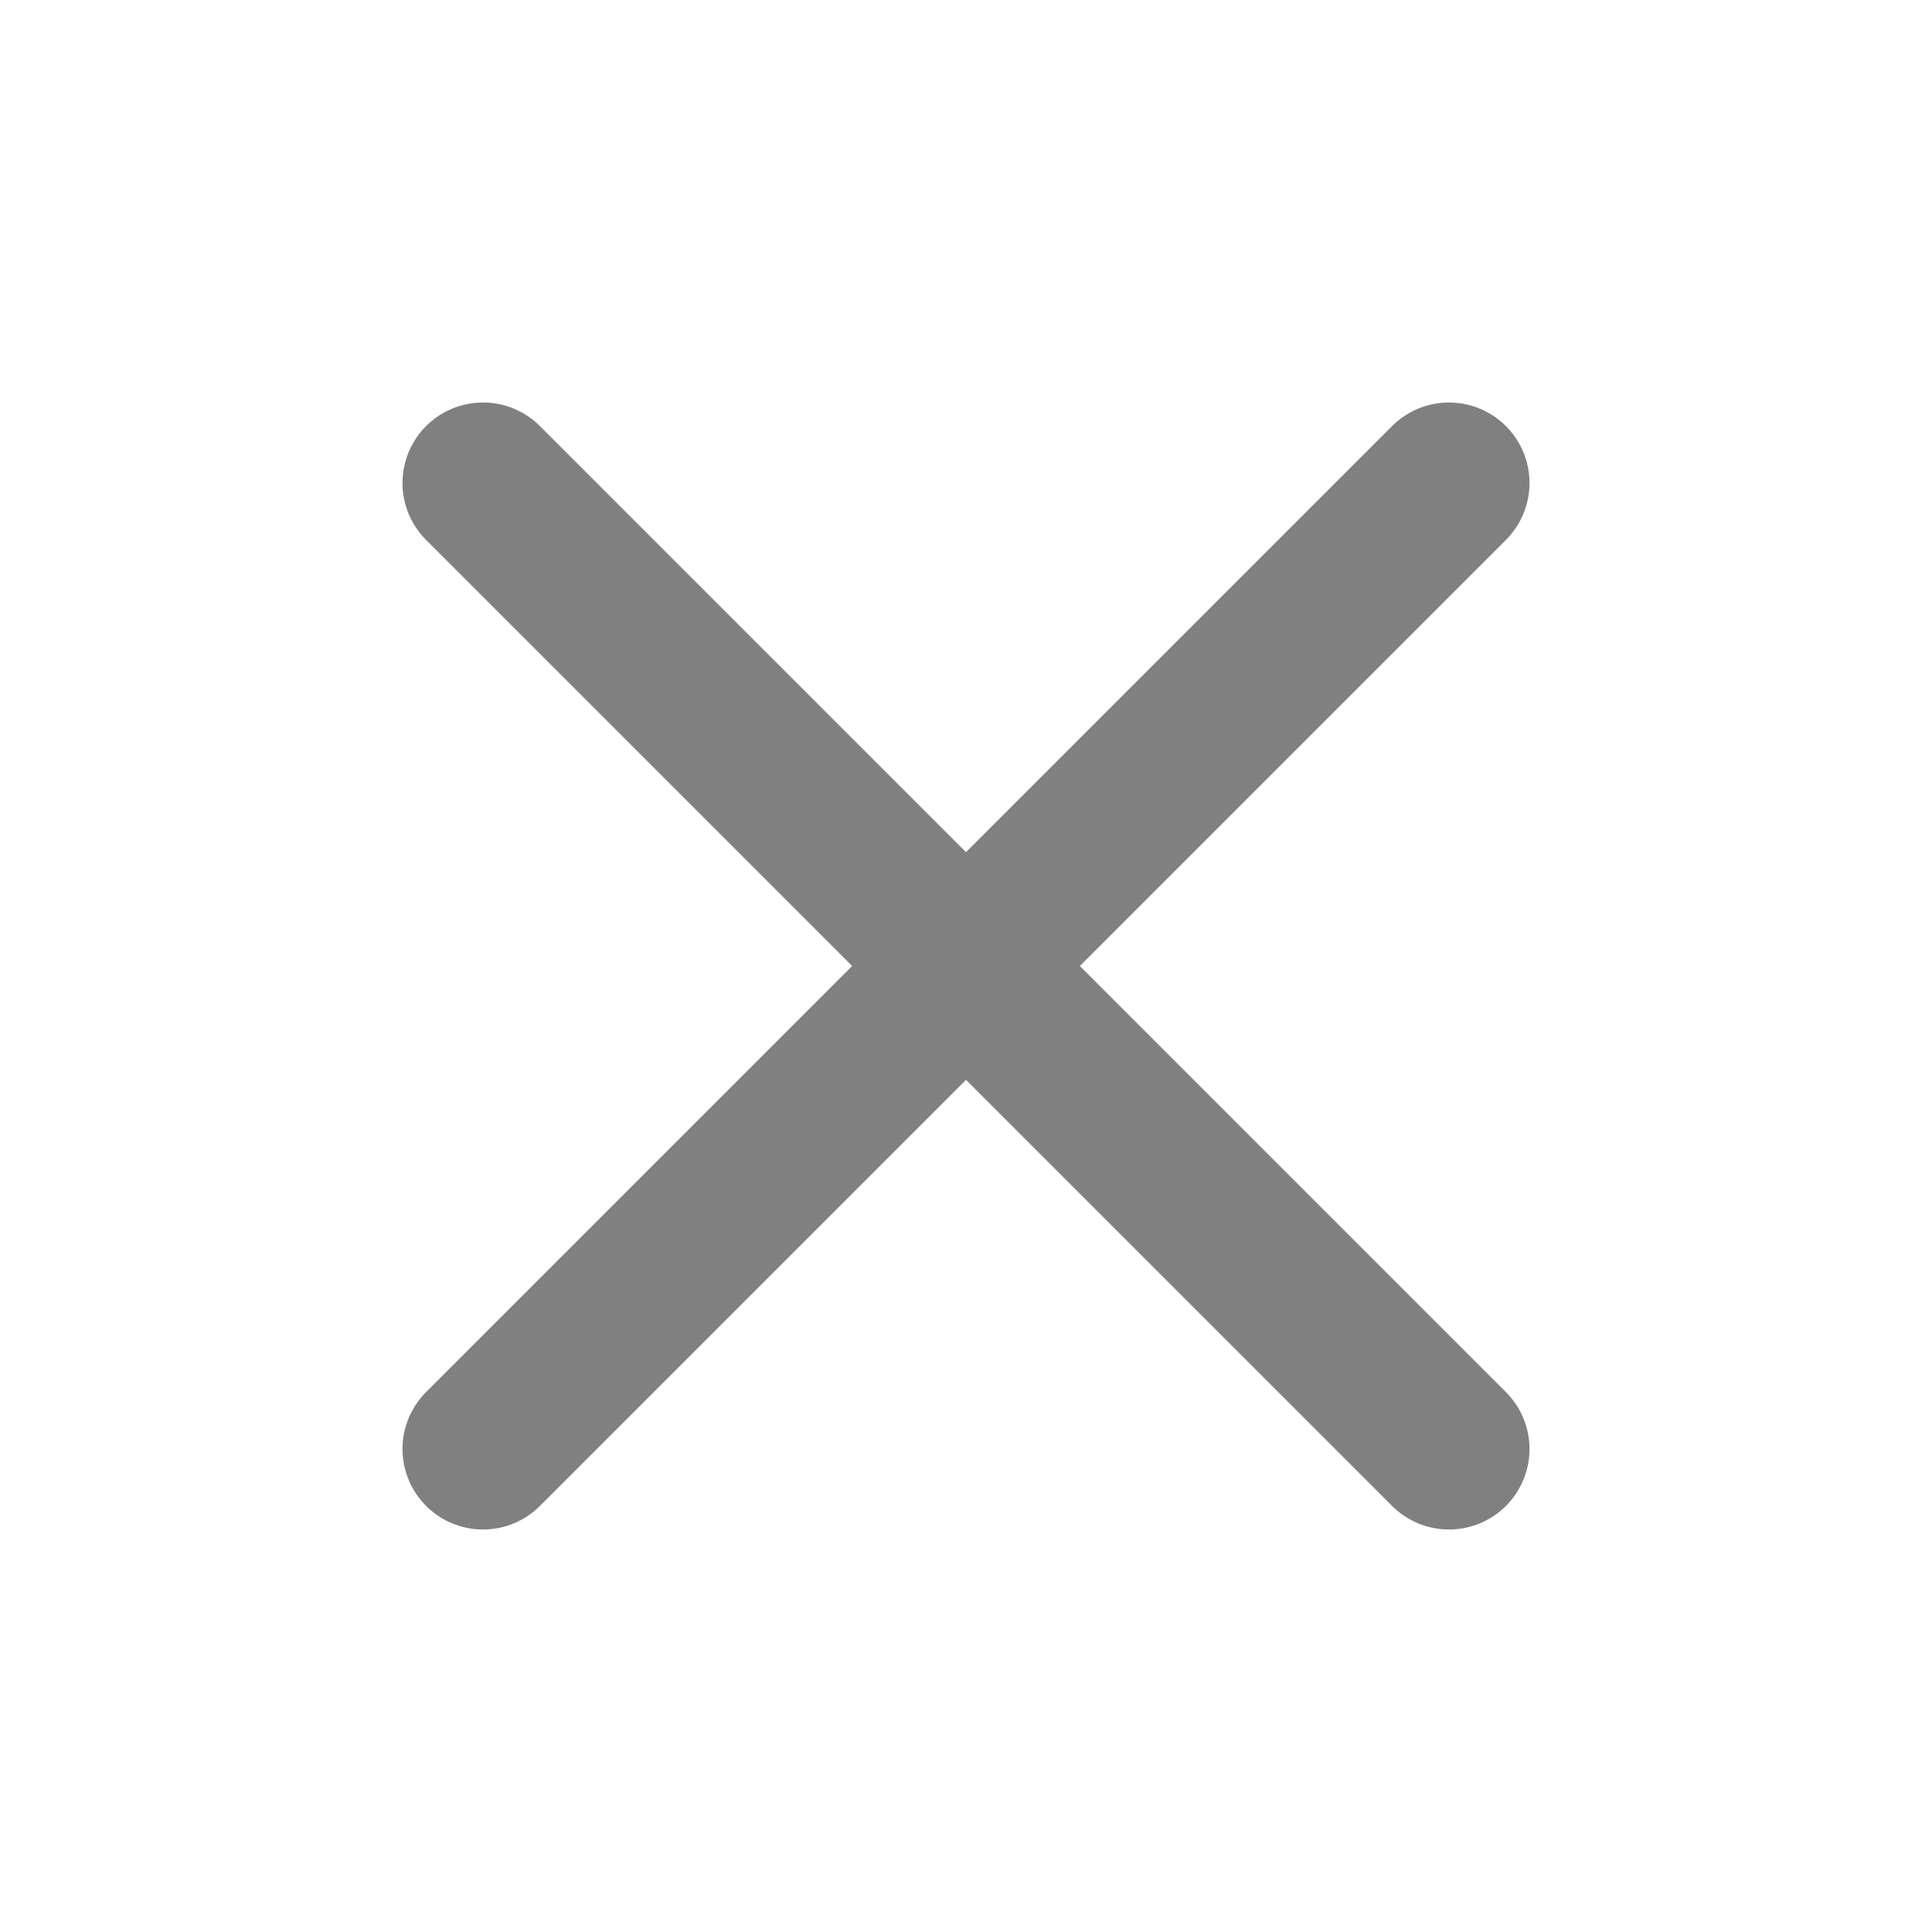
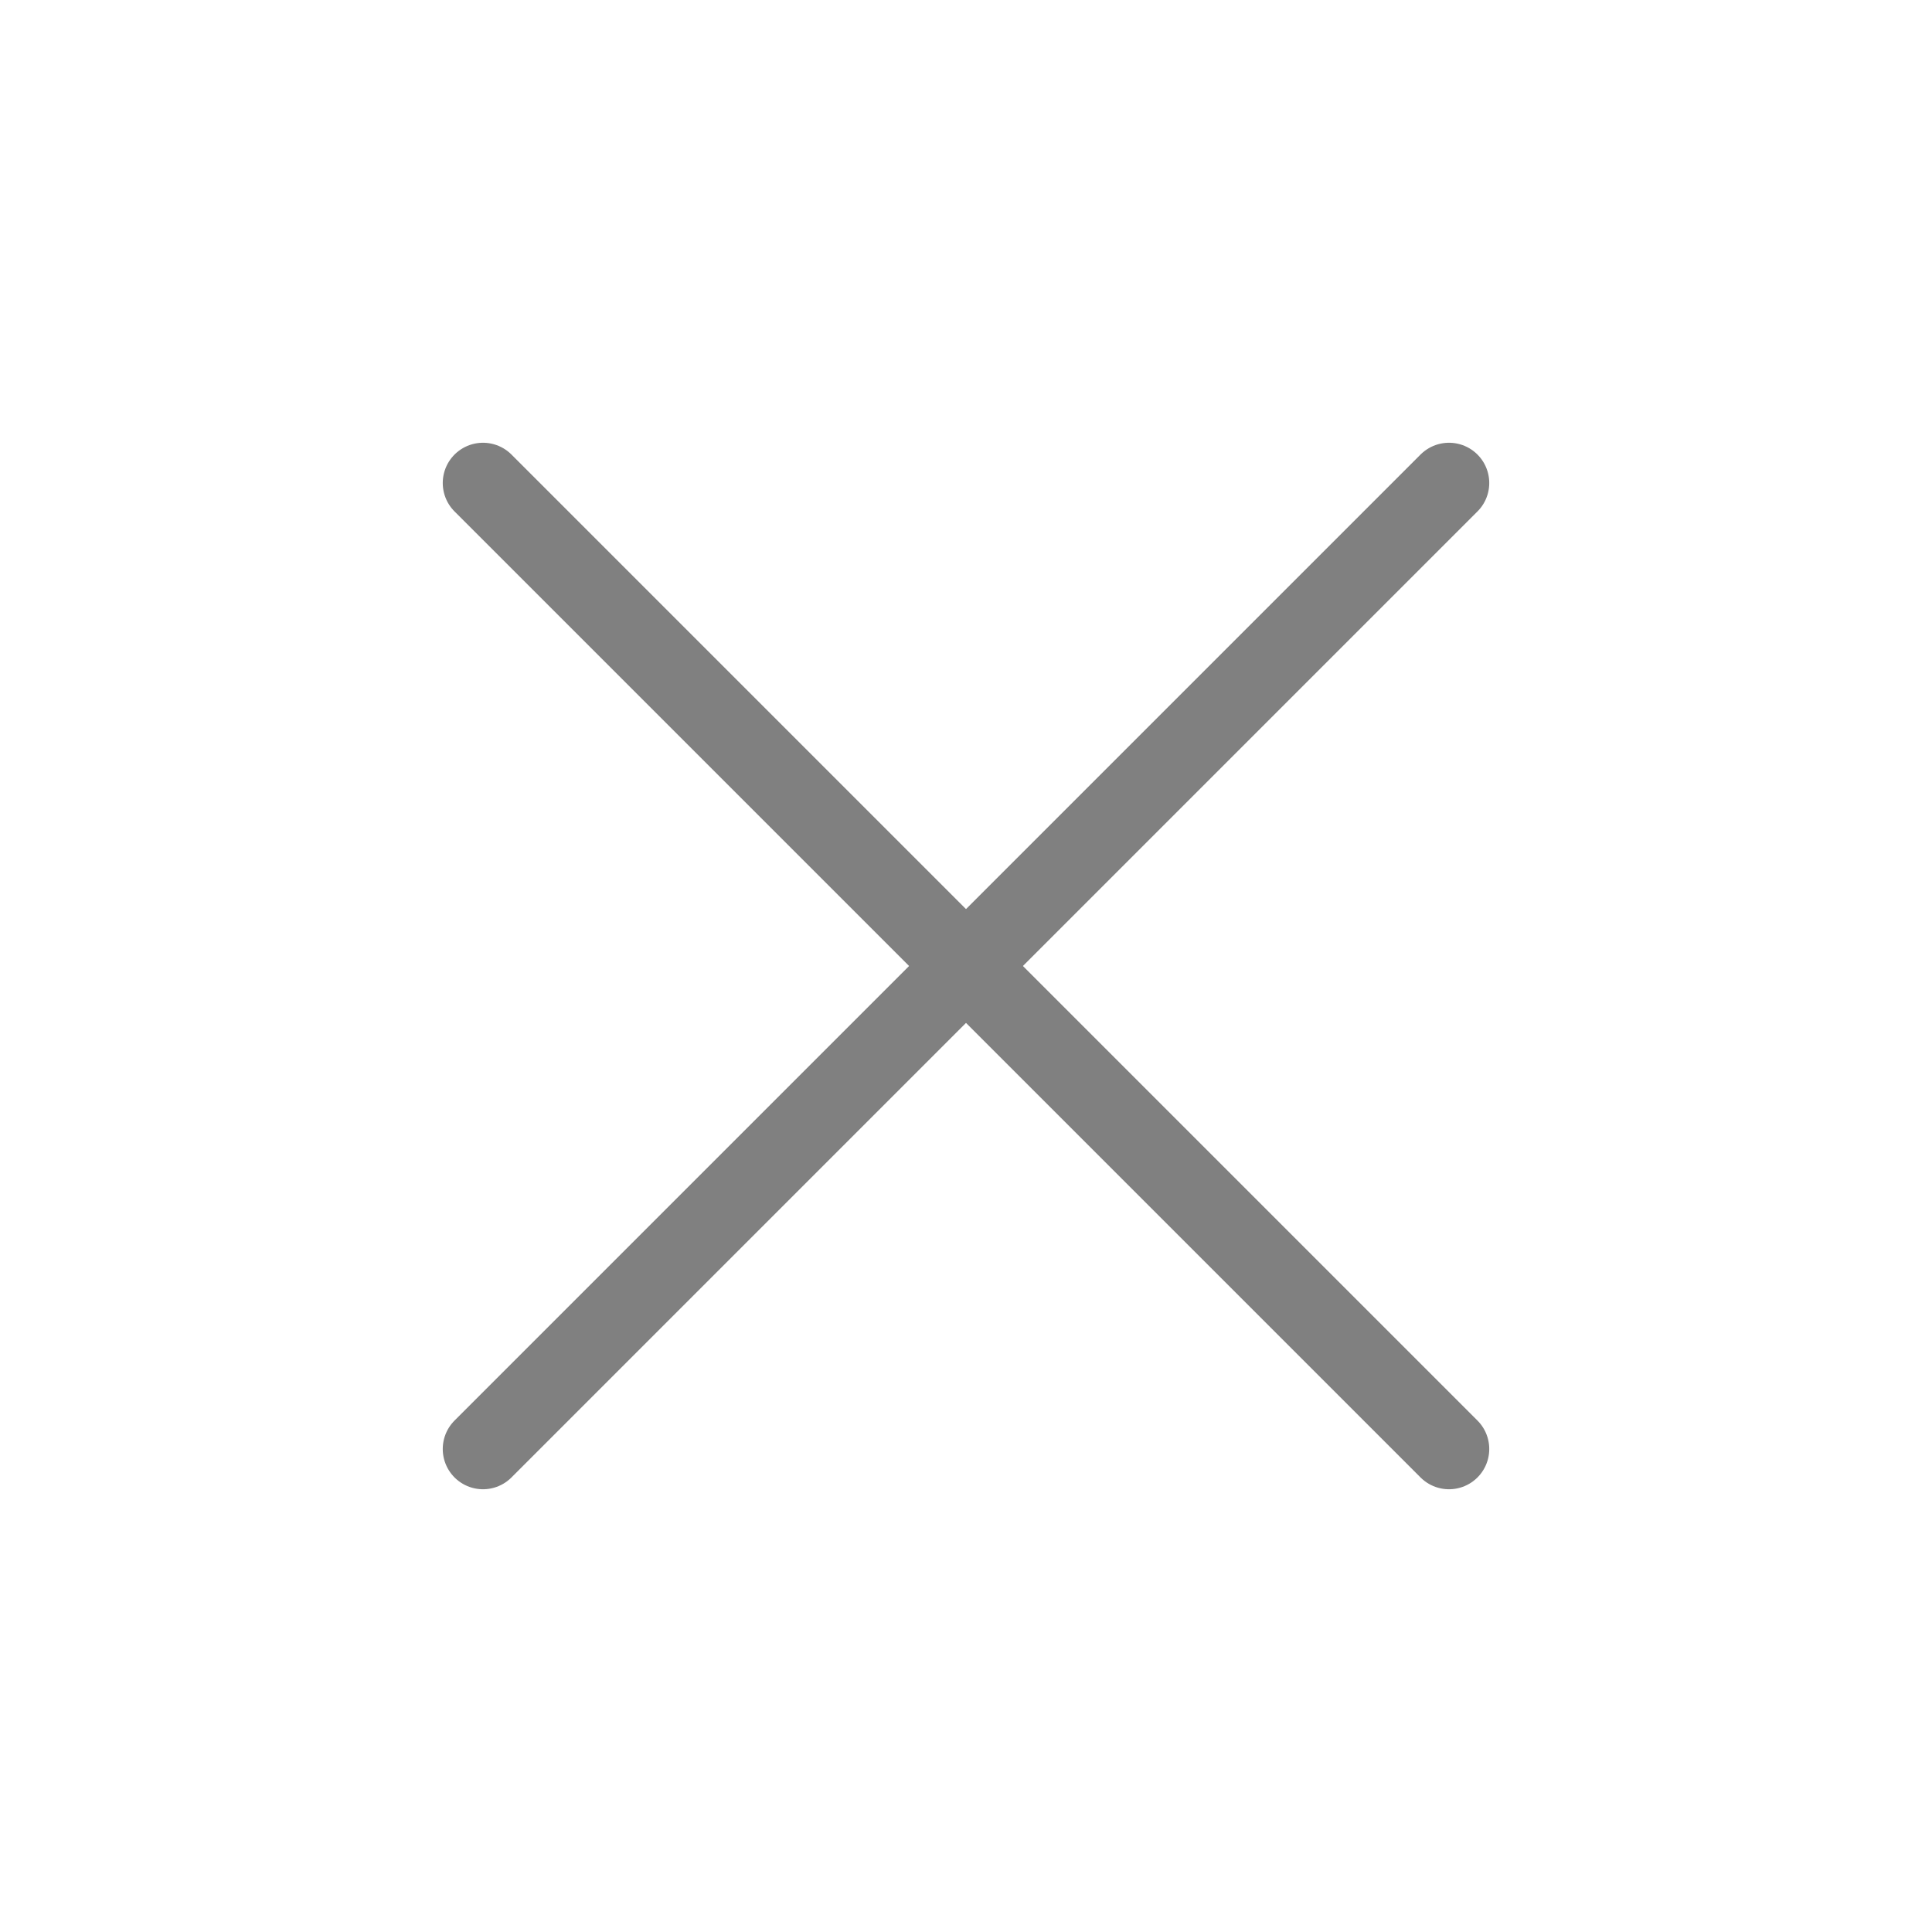
- <svg xmlns="http://www.w3.org/2000/svg" width="20" height="20" viewBox="0 0 24 24" fill="none" stroke="#808080" stroke-width="2" stroke-linecap="round" stroke-linejoin="round" class="feather feather-x">
+ <svg xmlns="http://www.w3.org/2000/svg" width="24" height="24" viewBox="0 0 24 24" fill="none" stroke="grey" stroke-width="1" stroke-linecap="round" stroke-linejoin="round" class="feather feather-x">
  <line x1="18" y1="6" x2="6" y2="18" />
  <line x1="6" y1="6" x2="18" y2="18" />
</svg>
